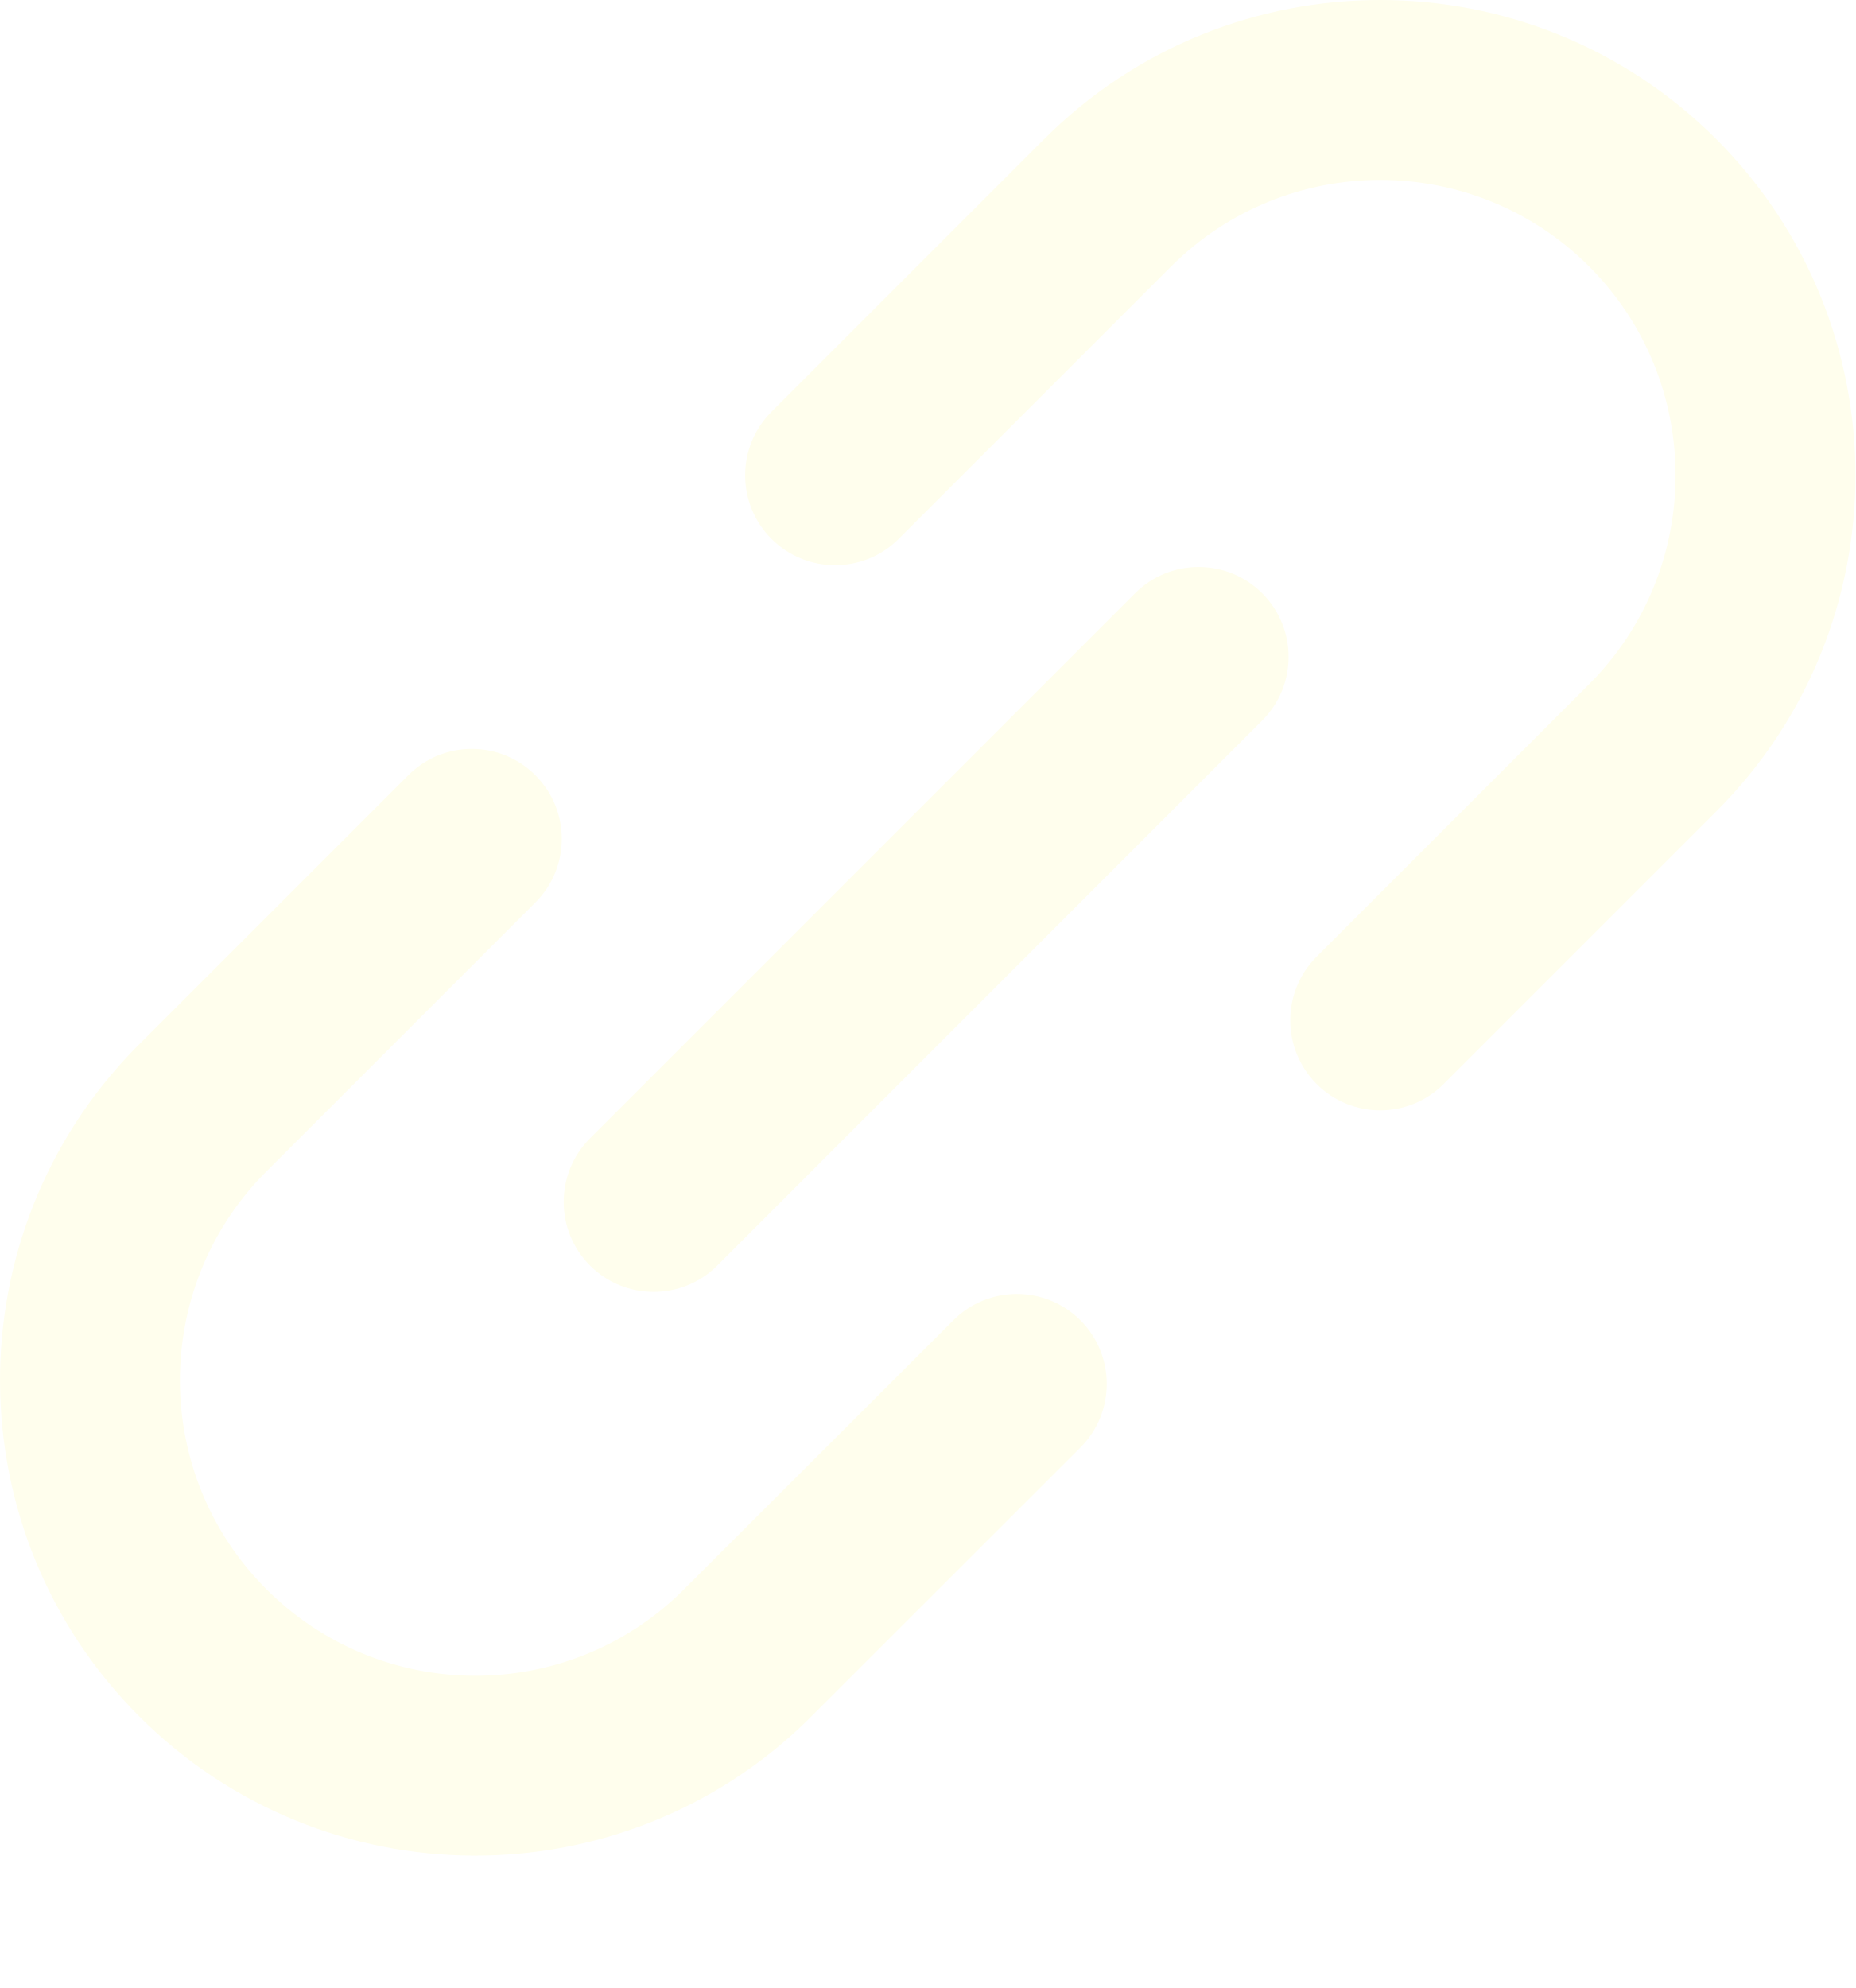
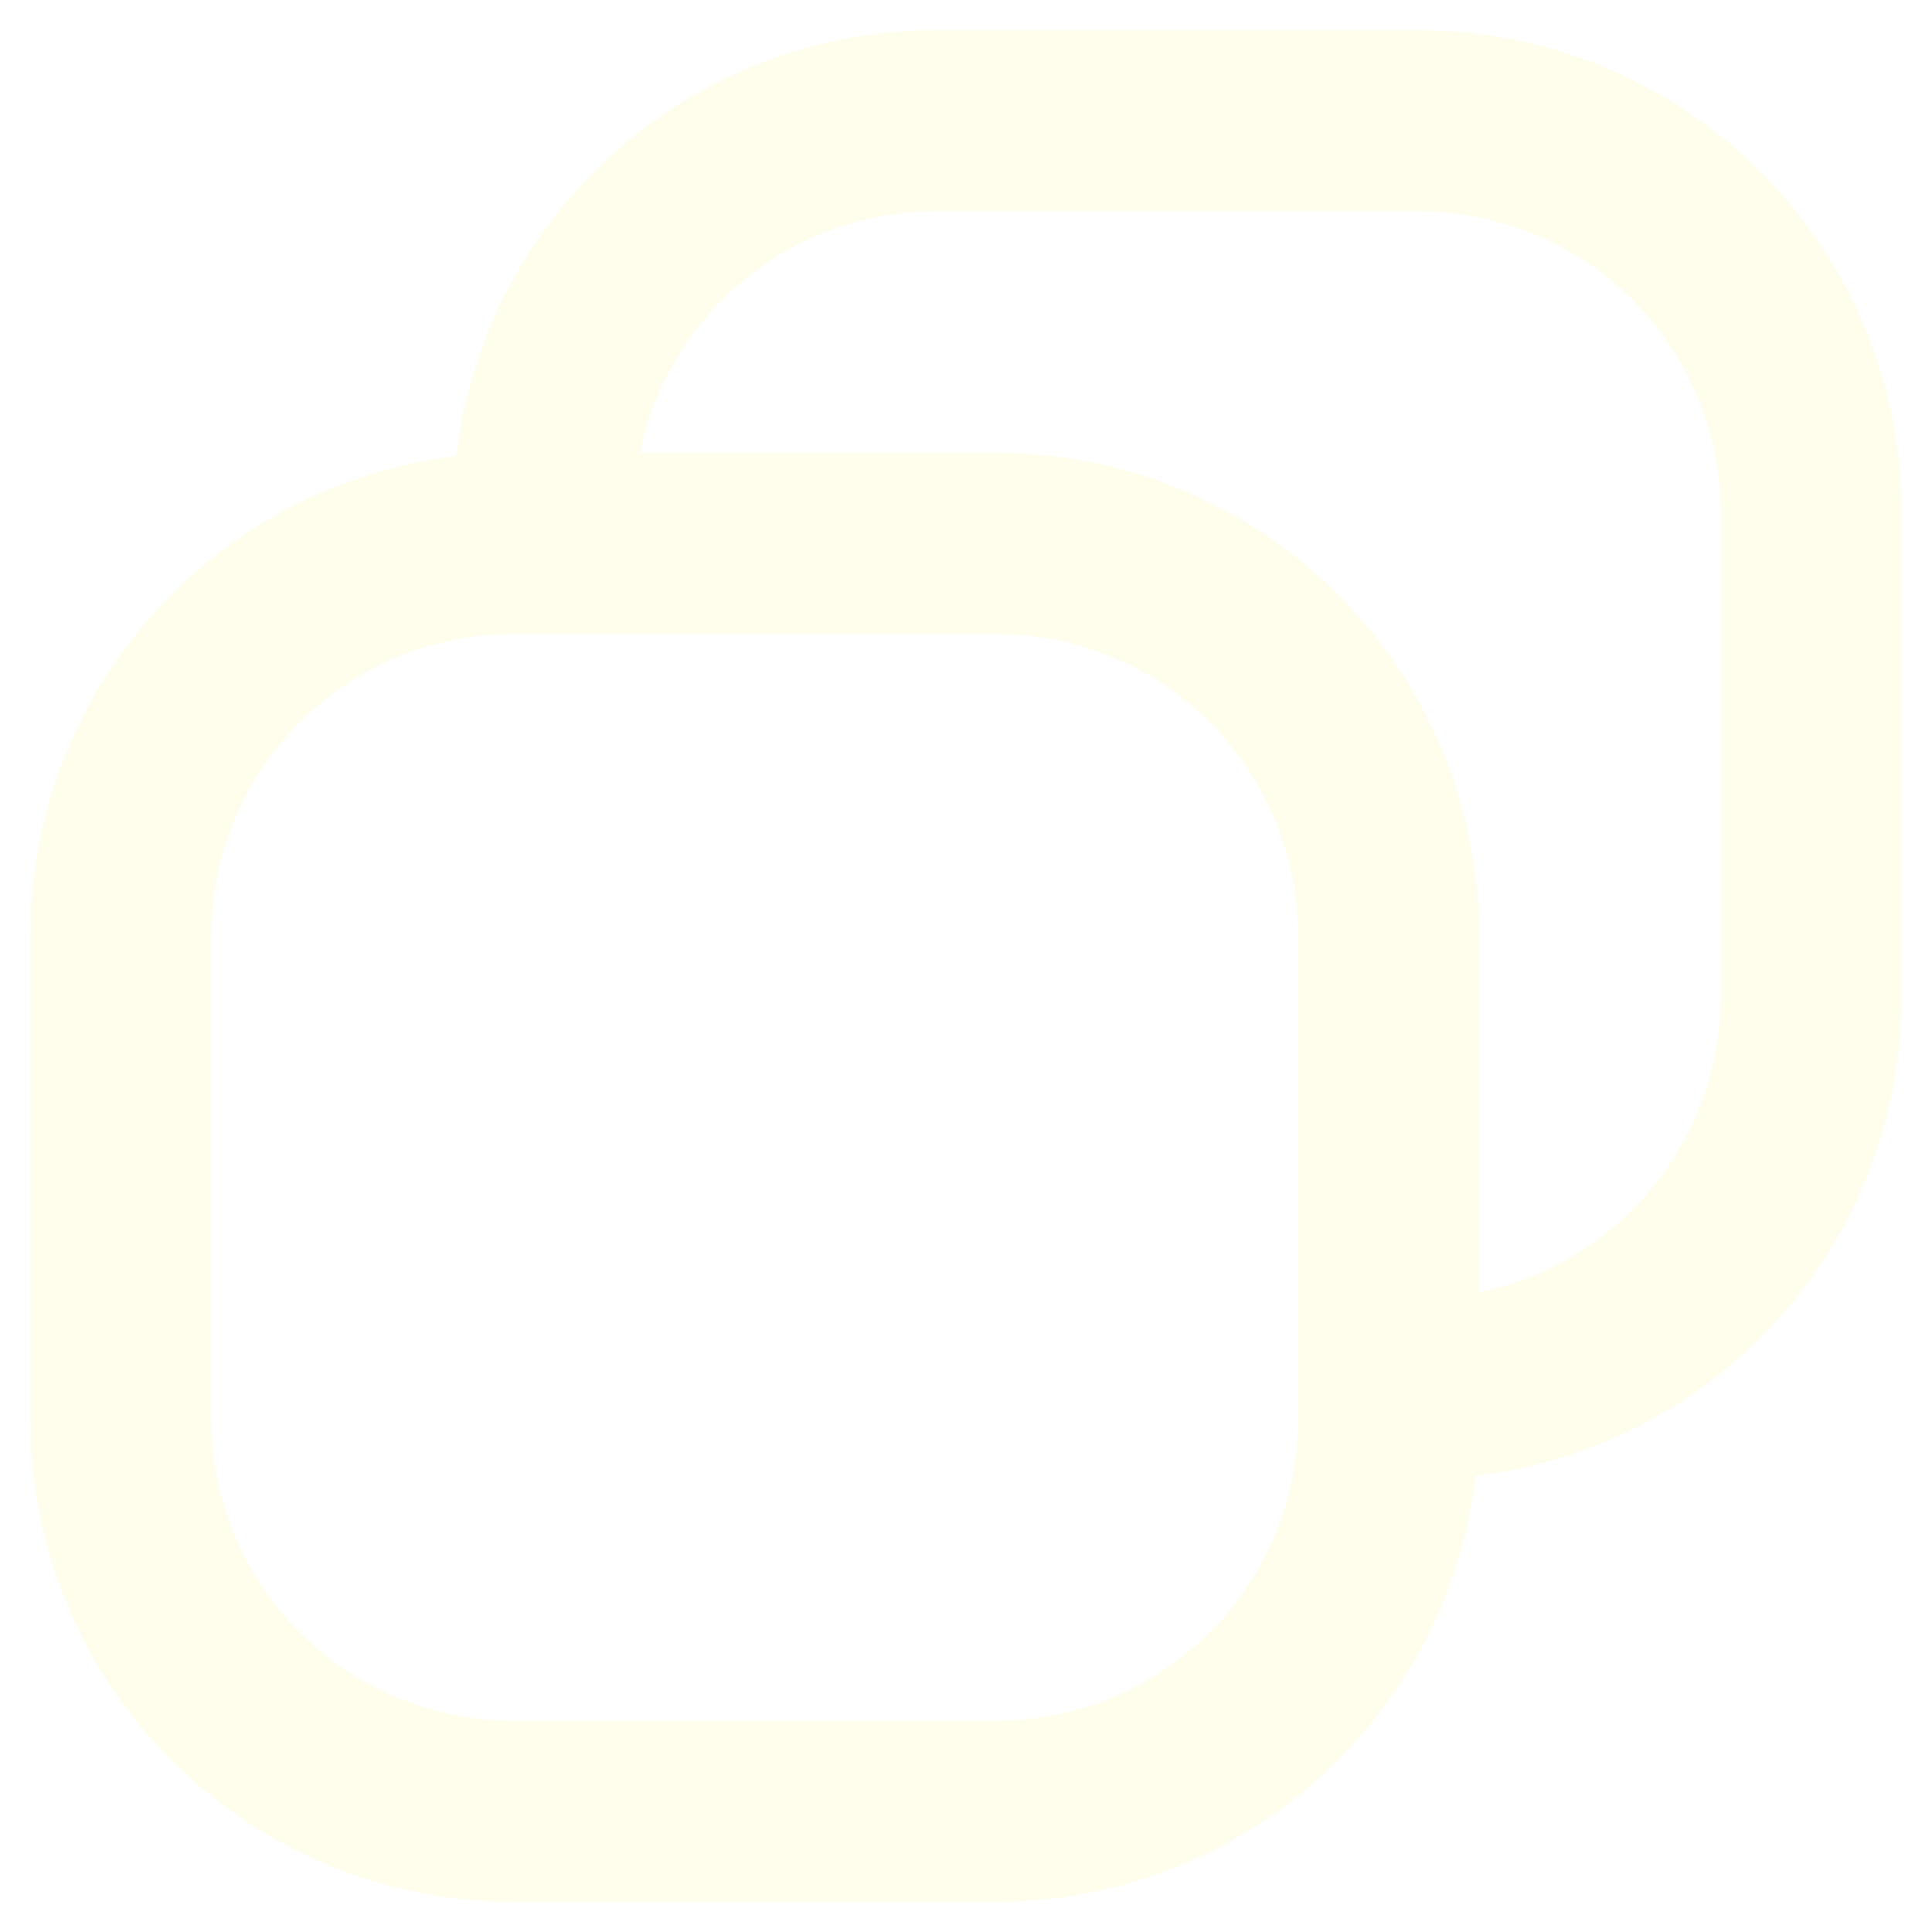
- <svg xmlns="http://www.w3.org/2000/svg" width="14" height="15" viewBox="0 0 14 15" fill="none">
-   <path d="M5.821 3.107C5.556 3.372 5.556 3.801 5.821 4.066C6.086 4.331 6.516 4.331 6.781 4.066L5.821 3.107ZM8.357 1.53L8.837 2.01L8.357 1.53ZM12.47 1.53L11.99 2.01L12.47 1.53ZM12.47 5.643L11.99 5.163L12.47 5.643ZM9.934 7.219C9.669 7.484 9.669 7.913 9.934 8.179C10.199 8.444 10.628 8.444 10.893 8.179L9.934 7.219ZM8.152 10.922C8.417 10.657 8.417 10.227 8.152 9.962C7.887 9.697 7.458 9.697 7.193 9.962L8.152 10.922ZM5.616 12.497L6.09 12.983L6.096 12.977L5.616 12.497ZM1.531 12.471L1.051 12.951L1.531 12.471ZM1.504 8.386L1.024 7.906L1.018 7.912L1.504 8.386ZM4.04 6.809C4.305 6.544 4.305 6.115 4.04 5.85C3.775 5.584 3.345 5.584 3.08 5.85L4.04 6.809ZM9.524 5.436C9.789 5.171 9.789 4.742 9.524 4.477C9.259 4.212 8.829 4.212 8.564 4.477L9.524 5.436ZM4.452 8.589C4.187 8.854 4.187 9.284 4.452 9.549C4.717 9.814 5.147 9.814 5.412 9.549L4.452 8.589ZM6.781 4.066L8.837 2.01L7.878 1.05L5.821 3.107L6.781 4.066ZM8.837 2.01C9.708 1.14 11.119 1.14 11.99 2.01L12.95 1.05C11.549 -0.35 9.278 -0.35 7.878 1.05L8.837 2.01ZM11.99 2.01C12.86 2.881 12.86 4.292 11.99 5.163L12.95 6.122C14.35 4.722 14.35 2.451 12.95 1.05L11.99 2.01ZM11.99 5.163L9.934 7.219L10.893 8.179L12.95 6.122L11.99 5.163ZM7.193 9.962L5.136 12.017L6.096 12.977L8.152 10.922L7.193 9.962ZM5.142 12.011C4.269 12.863 2.873 12.854 2.01 11.991L1.051 12.951C2.439 14.339 4.685 14.353 6.09 12.983L5.142 12.011ZM2.01 11.991C1.148 11.129 1.139 9.733 1.99 8.859L1.018 7.912C-0.352 9.317 -0.337 11.563 1.051 12.951L2.01 11.991ZM1.984 8.865L4.04 6.809L3.08 5.85L1.024 7.906L1.984 8.865ZM8.564 4.477L4.452 8.589L5.412 9.549L9.524 5.436L8.564 4.477Z" fill="#FFFEED" />
+ <svg xmlns="http://www.w3.org/2000/svg" width="16" height="16" viewBox="0 0 16 16" fill="none">
+   <path d="M3.75 4.5C3.75 4.914 4.086 5.25 4.5 5.25C4.914 5.25 5.25 4.914 5.25 4.5H3.75ZM4.5 4.267L5.25 4.267L5.25 4.263L4.5 4.267ZM5.439 1.964L5.972 2.492L5.972 2.492L5.439 1.964ZM7.731 1L7.731 0.25L7.727 0.25L7.731 1ZM11.769 1L11.773 0.25H11.769V1ZM14.061 1.964L13.528 2.492L13.528 2.492L14.061 1.964ZM15 4.267L14.25 4.263V4.267H15ZM15 8.233L14.25 8.233L14.25 8.237L15 8.233ZM14.061 10.536L13.528 10.008L14.061 10.536ZM11.769 11.5L11.769 12.25L11.773 12.25L11.769 11.5ZM11.5 10.75C11.086 10.75 10.75 11.086 10.75 11.5C10.75 11.914 11.086 12.25 11.5 12.25V10.75ZM4.5 5.25C4.914 5.25 5.25 4.914 5.25 4.5C5.25 4.086 4.914 3.75 4.5 3.75V5.25ZM4.231 4.5L4.231 3.75L4.227 3.75L4.231 4.5ZM1.939 5.464L2.472 5.992L2.472 5.992L1.939 5.464ZM1 7.767L1.75 7.767L1.75 7.763L1 7.767ZM1 11.734L1.75 11.738V11.734H1ZM4.231 15L4.227 15.75H4.231V15ZM8.269 15L8.269 15.75L8.273 15.75L8.269 15ZM10.561 14.036L10.028 13.508L10.561 14.036ZM11.5 11.733L10.75 11.733L10.75 11.737L11.5 11.733ZM12.25 11.5C12.25 11.086 11.914 10.75 11.5 10.75C11.086 10.75 10.75 11.086 10.75 11.5H12.25ZM4.5 3.75C4.086 3.75 3.75 4.086 3.75 4.5C3.75 4.914 4.086 5.25 4.5 5.25V3.75ZM8.269 4.5L8.273 3.75H8.269V4.5ZM10.561 5.464L11.094 4.937L11.094 4.937L10.561 5.464ZM11.5 7.767L10.75 7.763V7.767H11.5ZM10.75 11.5C10.75 11.914 11.086 12.25 11.5 12.25C11.914 12.25 12.25 11.914 12.25 11.5H10.75ZM5.25 4.5V4.267H3.75V4.5H5.25ZM5.25 4.263C5.246 3.6 5.506 2.963 5.972 2.492L4.906 1.437C4.16 2.191 3.744 3.211 3.75 4.271L5.25 4.263ZM5.972 2.492C6.438 2.02 7.072 1.754 7.735 1.75L7.727 0.25C6.666 0.256 5.651 0.683 4.906 1.437L5.972 2.492ZM7.731 1.75H11.769V0.25H7.731V1.75ZM11.765 1.75C12.428 1.754 13.062 2.02 13.528 2.492L14.594 1.437C13.849 0.683 12.834 0.256 11.773 0.25L11.765 1.75ZM13.528 2.492C13.994 2.963 14.254 3.6 14.25 4.263L15.75 4.271C15.756 3.211 15.34 2.191 14.594 1.437L13.528 2.492ZM14.25 4.267V8.233H15.75V4.267H14.25ZM14.25 8.237C14.254 8.9 13.994 9.537 13.528 10.008L14.594 11.063C15.34 10.309 15.756 9.289 15.75 8.229L14.25 8.237ZM13.528 10.008C13.062 10.479 12.428 10.746 11.765 10.75L11.773 12.25C12.834 12.244 13.849 11.817 14.594 11.063L13.528 10.008ZM11.769 10.75H11.5V12.25H11.769V10.75ZM4.5 3.75H4.231V5.25H4.5V3.75ZM4.227 3.75C3.166 3.756 2.151 4.183 1.406 4.937L2.472 5.992C2.938 5.52 3.572 5.254 4.235 5.25L4.227 3.75ZM1.406 4.937C0.66 5.691 0.244 6.711 0.25 7.771L1.75 7.763C1.746 7.1 2.006 6.463 2.472 5.992L1.406 4.937ZM0.25 7.767V11.734H1.75V7.767H0.25ZM0.25 11.73C0.238 13.938 2.019 15.738 4.227 15.75L4.235 14.25C2.855 14.242 1.743 13.118 1.75 11.738L0.25 11.73ZM4.231 15.75H8.269V14.25H4.231V15.75ZM8.273 15.75C9.334 15.744 10.349 15.317 11.094 14.563L10.028 13.508C9.562 13.979 8.928 14.246 8.265 14.25L8.273 15.75ZM11.094 14.563C11.84 13.809 12.256 12.789 12.25 11.729L10.75 11.737C10.754 12.4 10.494 13.037 10.028 13.508L11.094 14.563ZM12.25 11.733V11.5H10.75V11.733H12.25ZM4.5 5.25H8.269V3.75H4.5V5.25ZM8.265 5.25C8.928 5.254 9.562 5.52 10.028 5.992L11.094 4.937C10.349 4.183 9.334 3.756 8.273 3.75L8.265 5.25ZM10.028 5.992C10.494 6.463 10.754 7.1 10.75 7.763L12.25 7.771C12.256 6.711 11.84 5.691 11.094 4.937L10.028 5.992ZM10.75 7.767V11.5H12.25V7.767H10.75Z" fill="#FFFEED" />
</svg>
